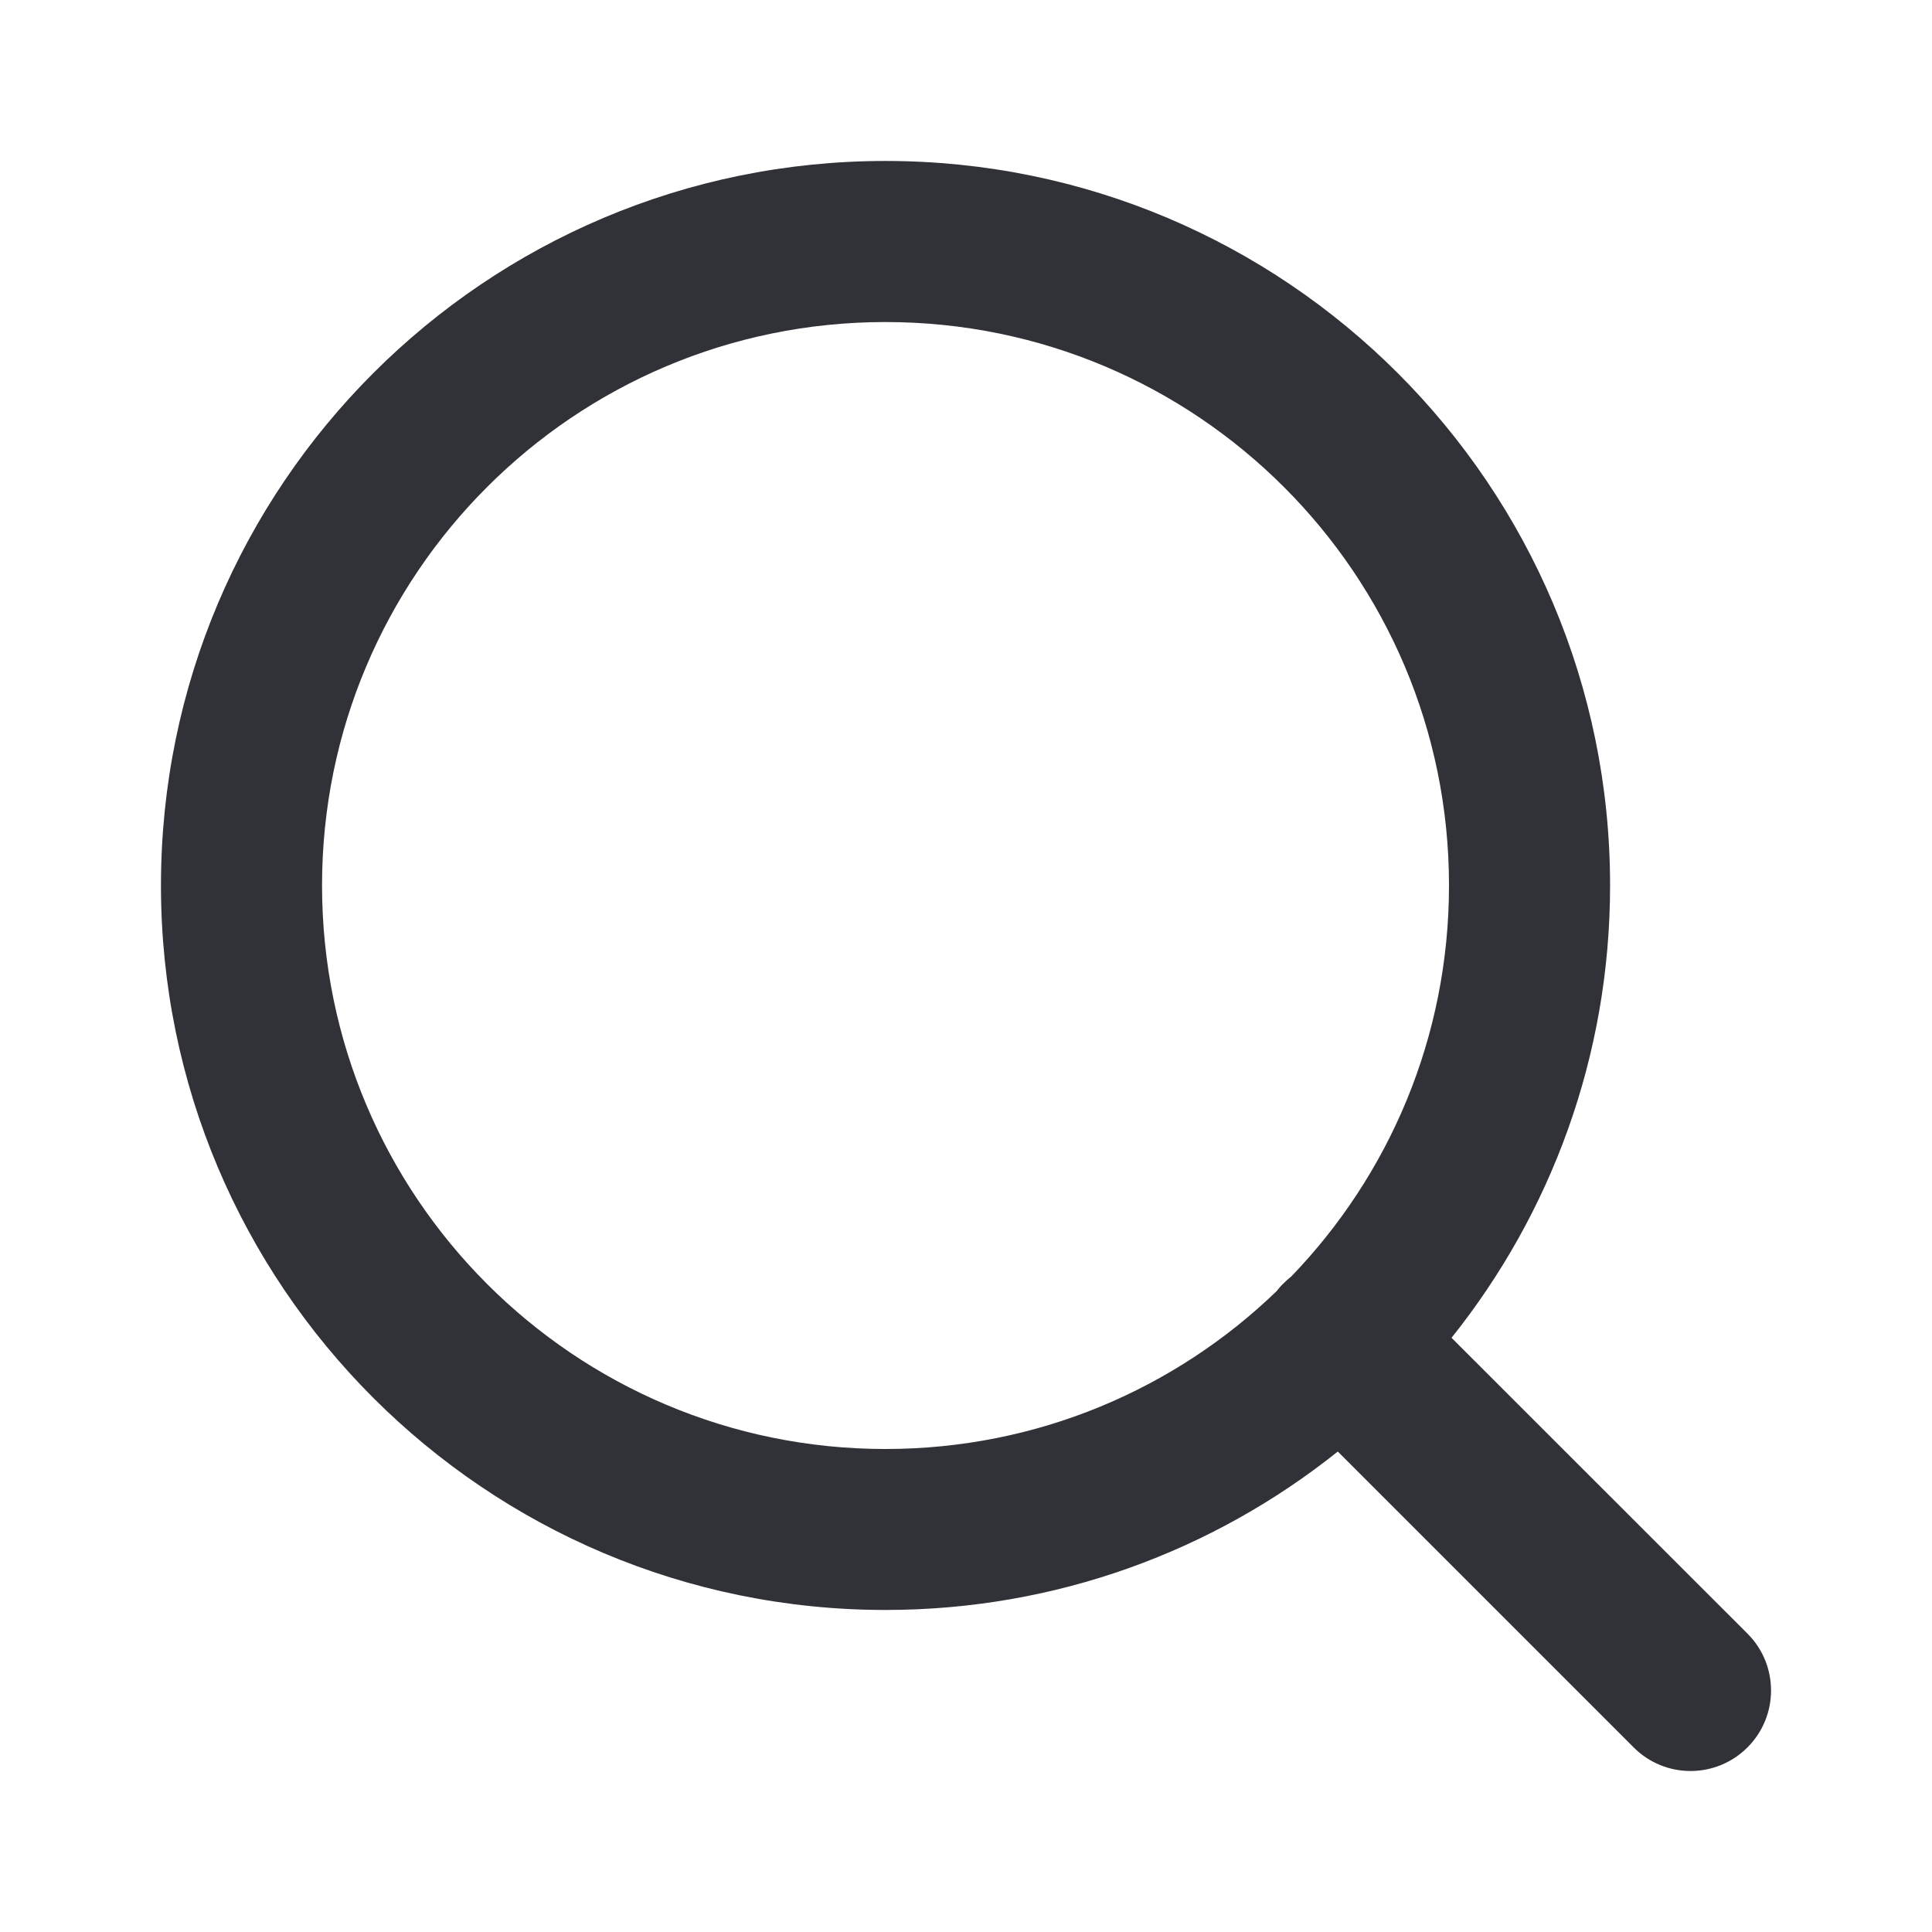
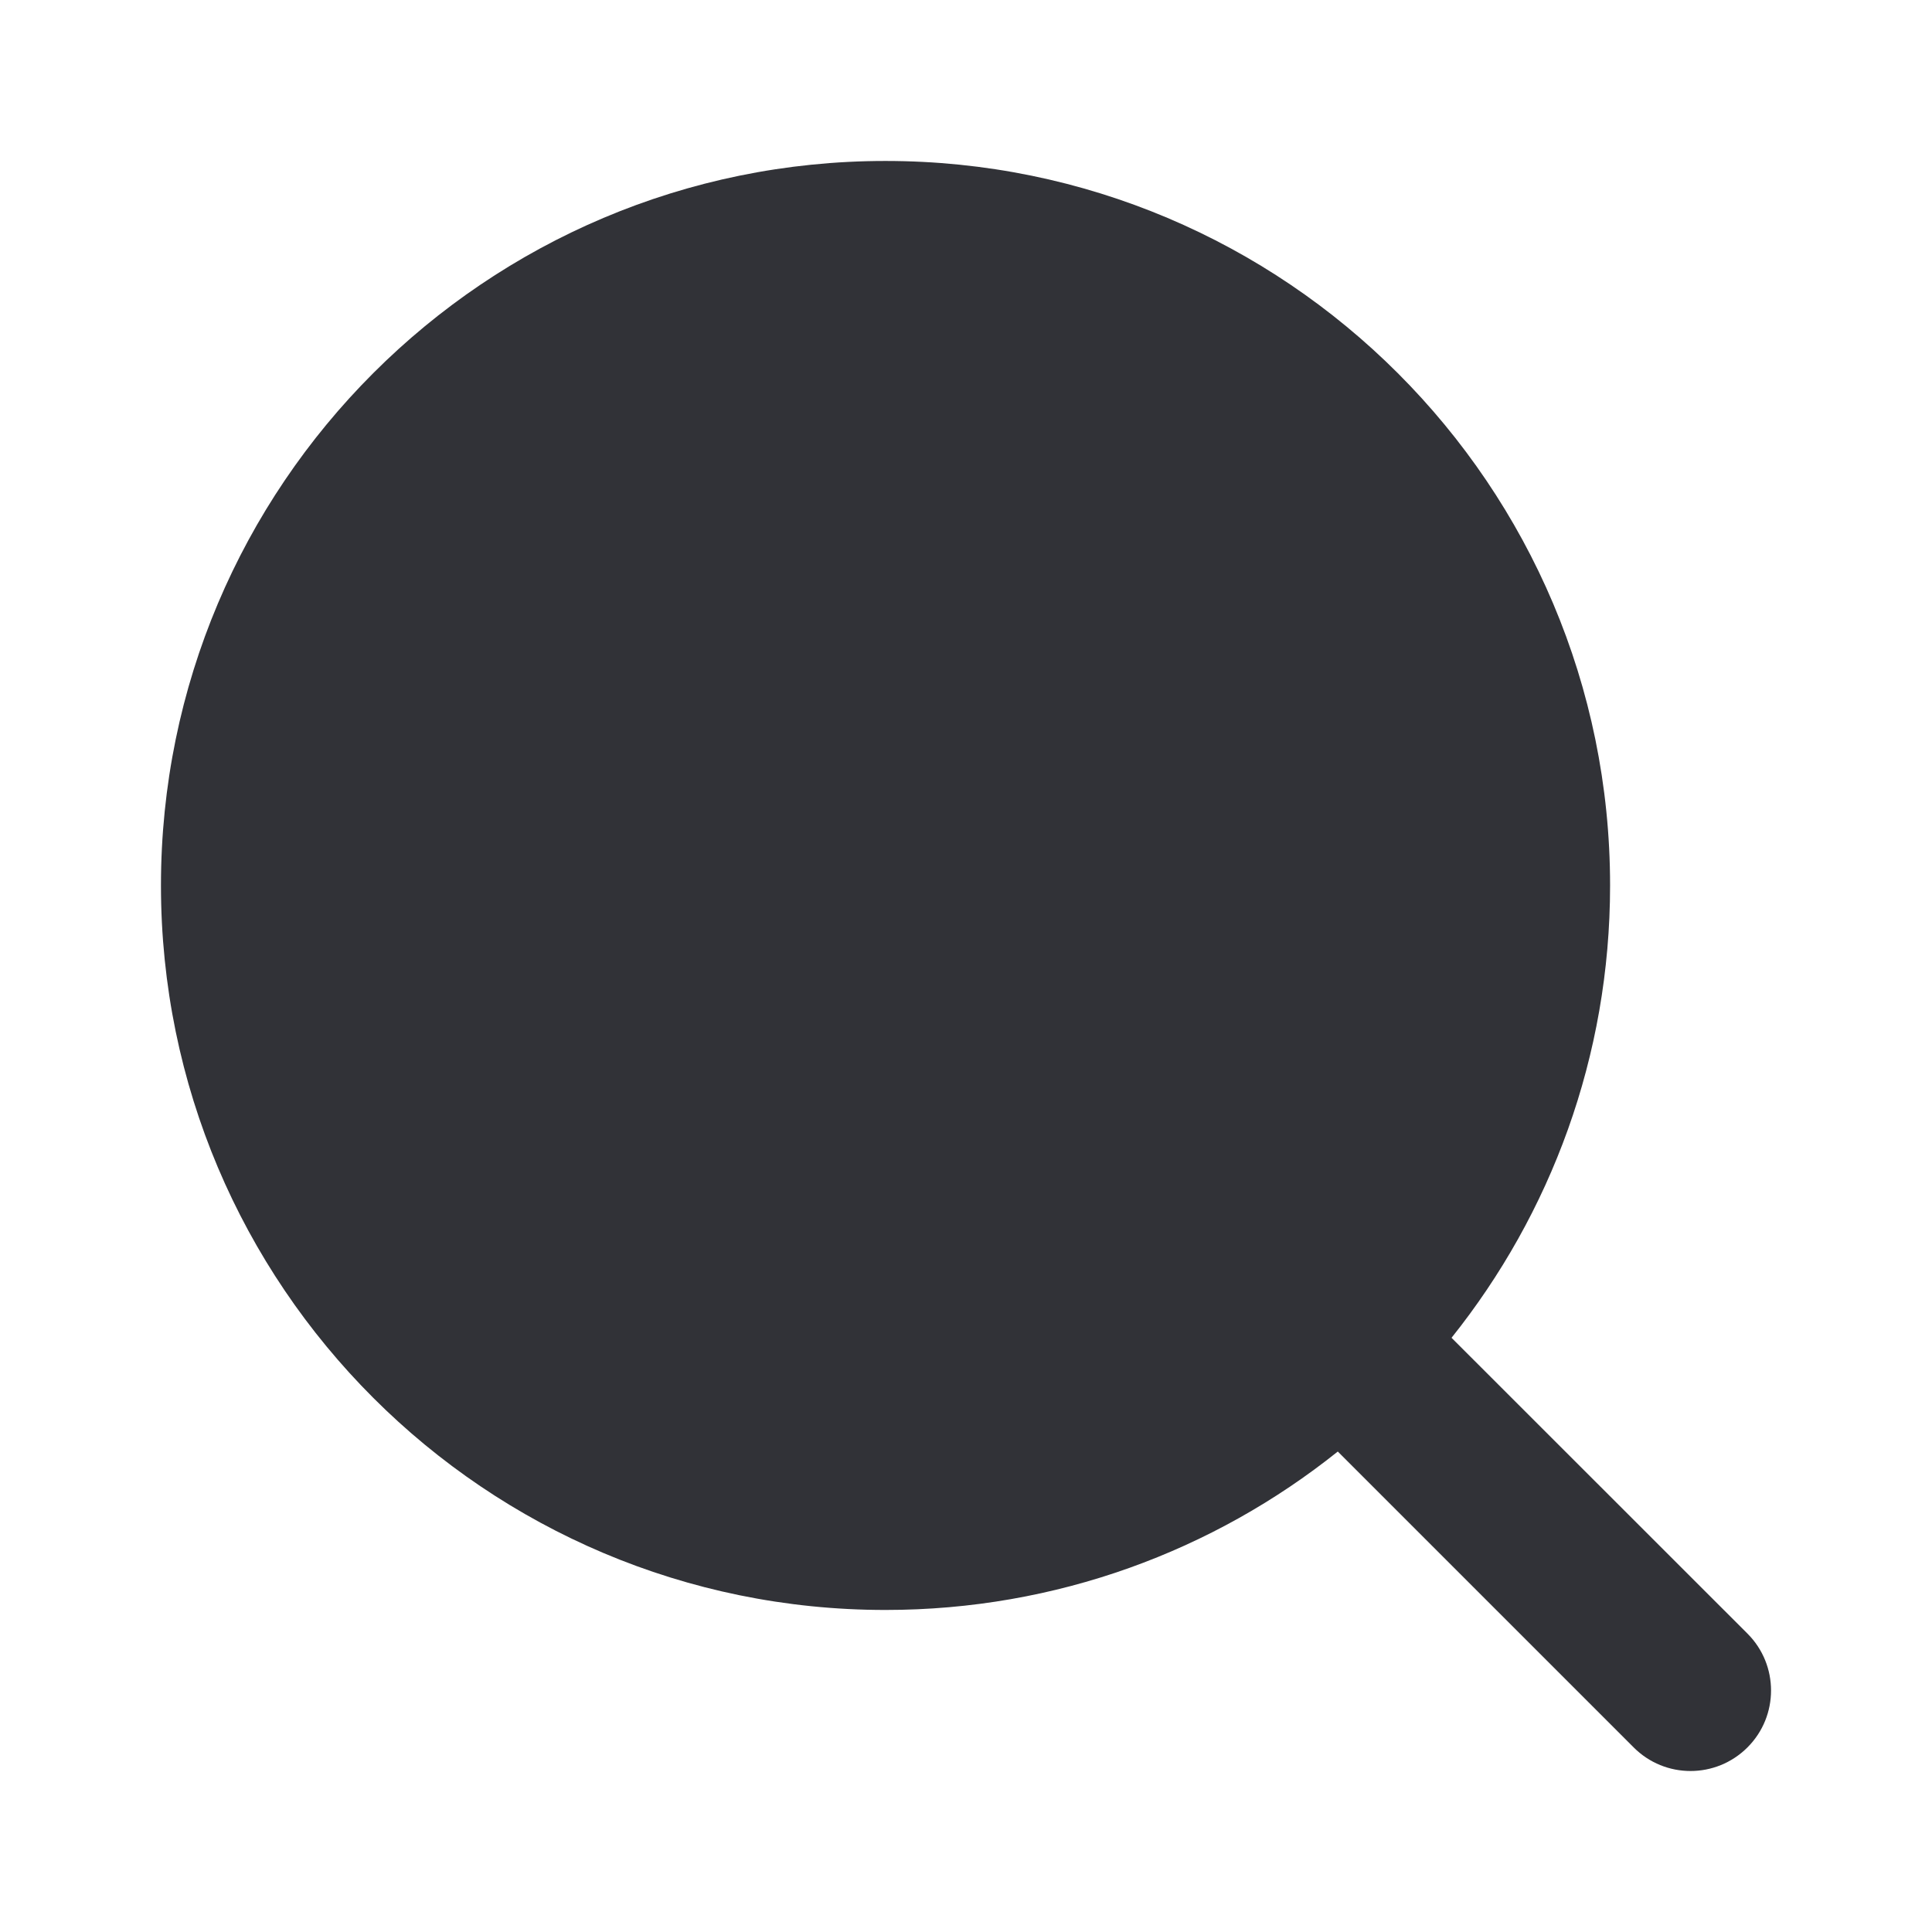
<svg xmlns="http://www.w3.org/2000/svg" width="16" height="16" viewBox="0 0 16 16" fill="none">
-   <path fill-rule="evenodd" clip-rule="evenodd" d="M2.667 7.333C2.667 4.756 4.756 2.667 7.333 2.667C9.911 2.667 12 4.756 12 7.333C12 8.591 11.503 9.732 10.694 10.571C10.672 10.588 10.65 10.608 10.629 10.629C10.608 10.649 10.589 10.671 10.571 10.694C9.732 11.503 8.591 12 7.333 12C4.756 12 2.667 9.911 2.667 7.333ZM11.079 12.021C10.052 12.842 8.75 13.333 7.333 13.333C4.02 13.333 1.333 10.647 1.333 7.333C1.333 4.02 4.02 1.333 7.333 1.333C10.647 1.333 13.334 4.02 13.334 7.333C13.334 8.75 12.842 10.052 12.021 11.079L14.472 13.529C14.732 13.789 14.732 14.211 14.472 14.471C14.211 14.732 13.789 14.732 13.529 14.471L11.079 12.021Z" fill="#313237" />
+   <path fillrulle="evenodd" clipRule="evenodd" d="M2.667 7.333C2.667 4.756 4.756 2.667 7.333 2.667C9.911 2.667 12 4.756 12 7.333C12 8.591 11.503 9.732 10.694 10.571C10.672 10.588 10.65 10.608 10.629 10.629C10.608 10.649 10.589 10.671 10.571 10.694C9.732 11.503 8.591 12 7.333 12C4.756 12 2.667 9.911 2.667 7.333ZM11.079 12.021C10.052 12.842 8.75 13.333 7.333 13.333C4.02 13.333 1.333 10.647 1.333 7.333C1.333 4.02 4.02 1.333 7.333 1.333C10.647 1.333 13.334 4.02 13.334 7.333C13.334 8.75 12.842 10.052 12.021 11.079L14.472 13.529C14.732 13.789 14.732 14.211 14.472 14.471C14.211 14.732 13.789 14.732 13.529 14.471L11.079 12.021Z" fill="#313237" />
</svg>
